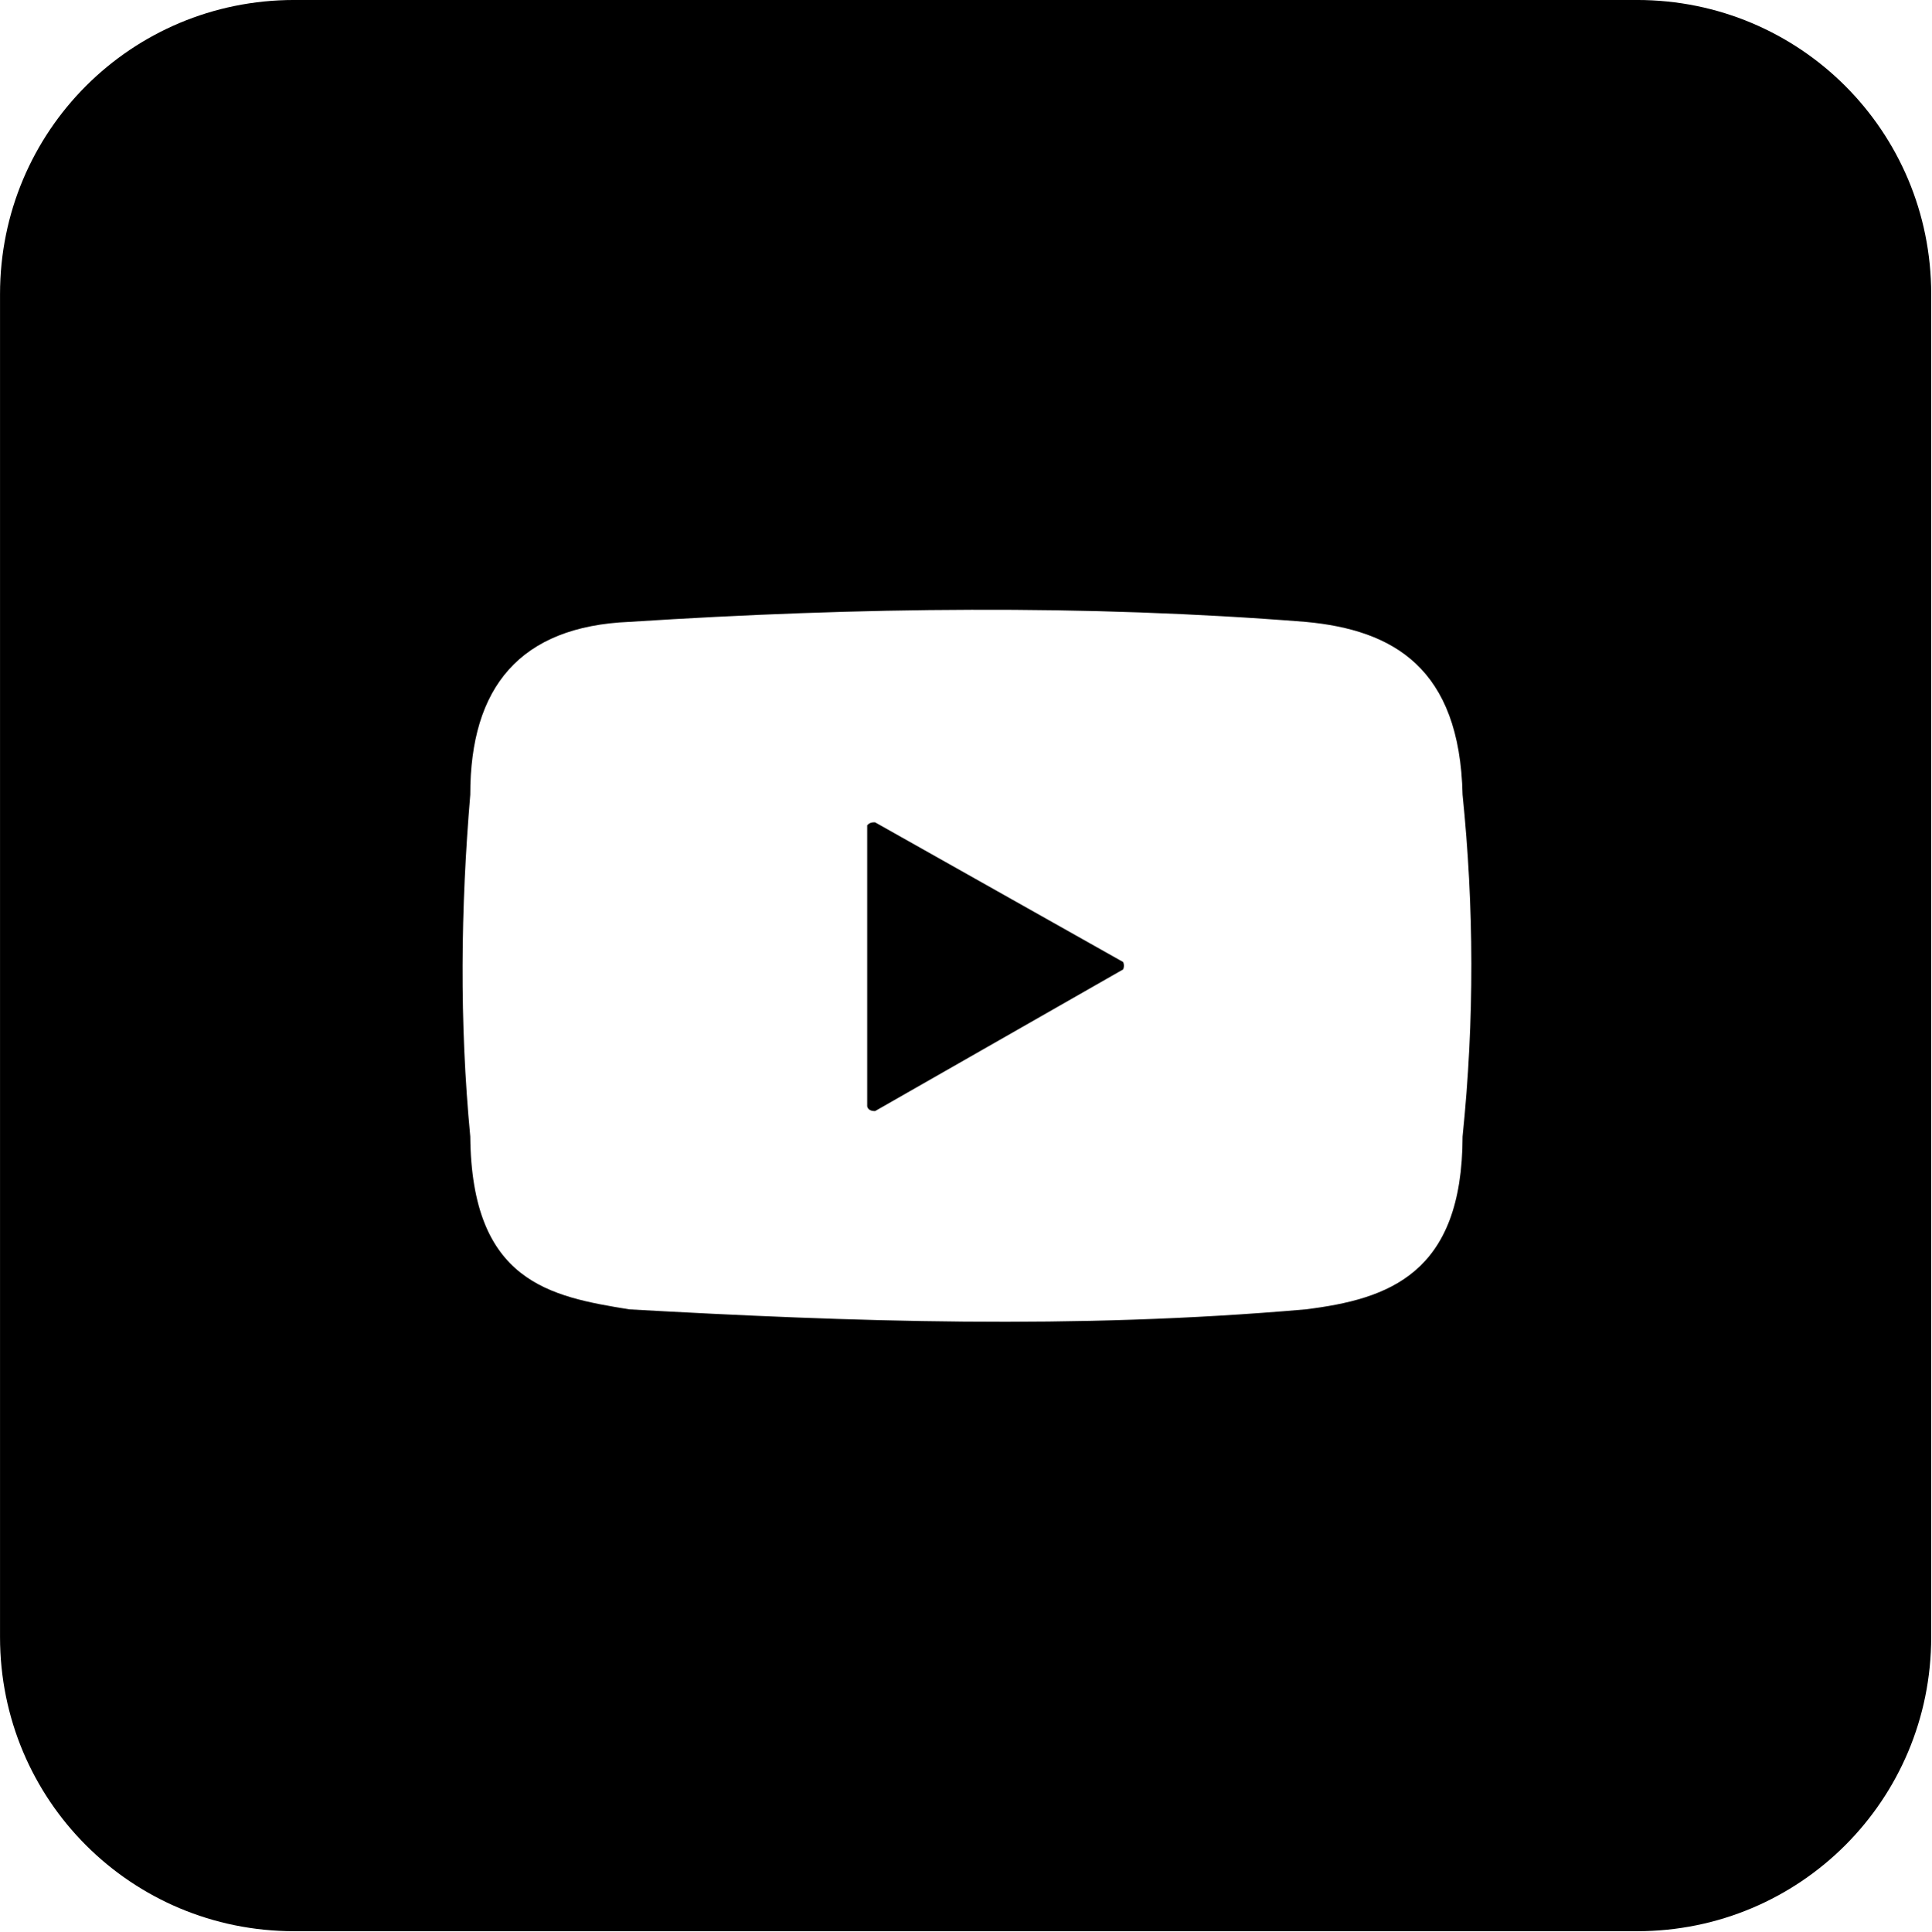
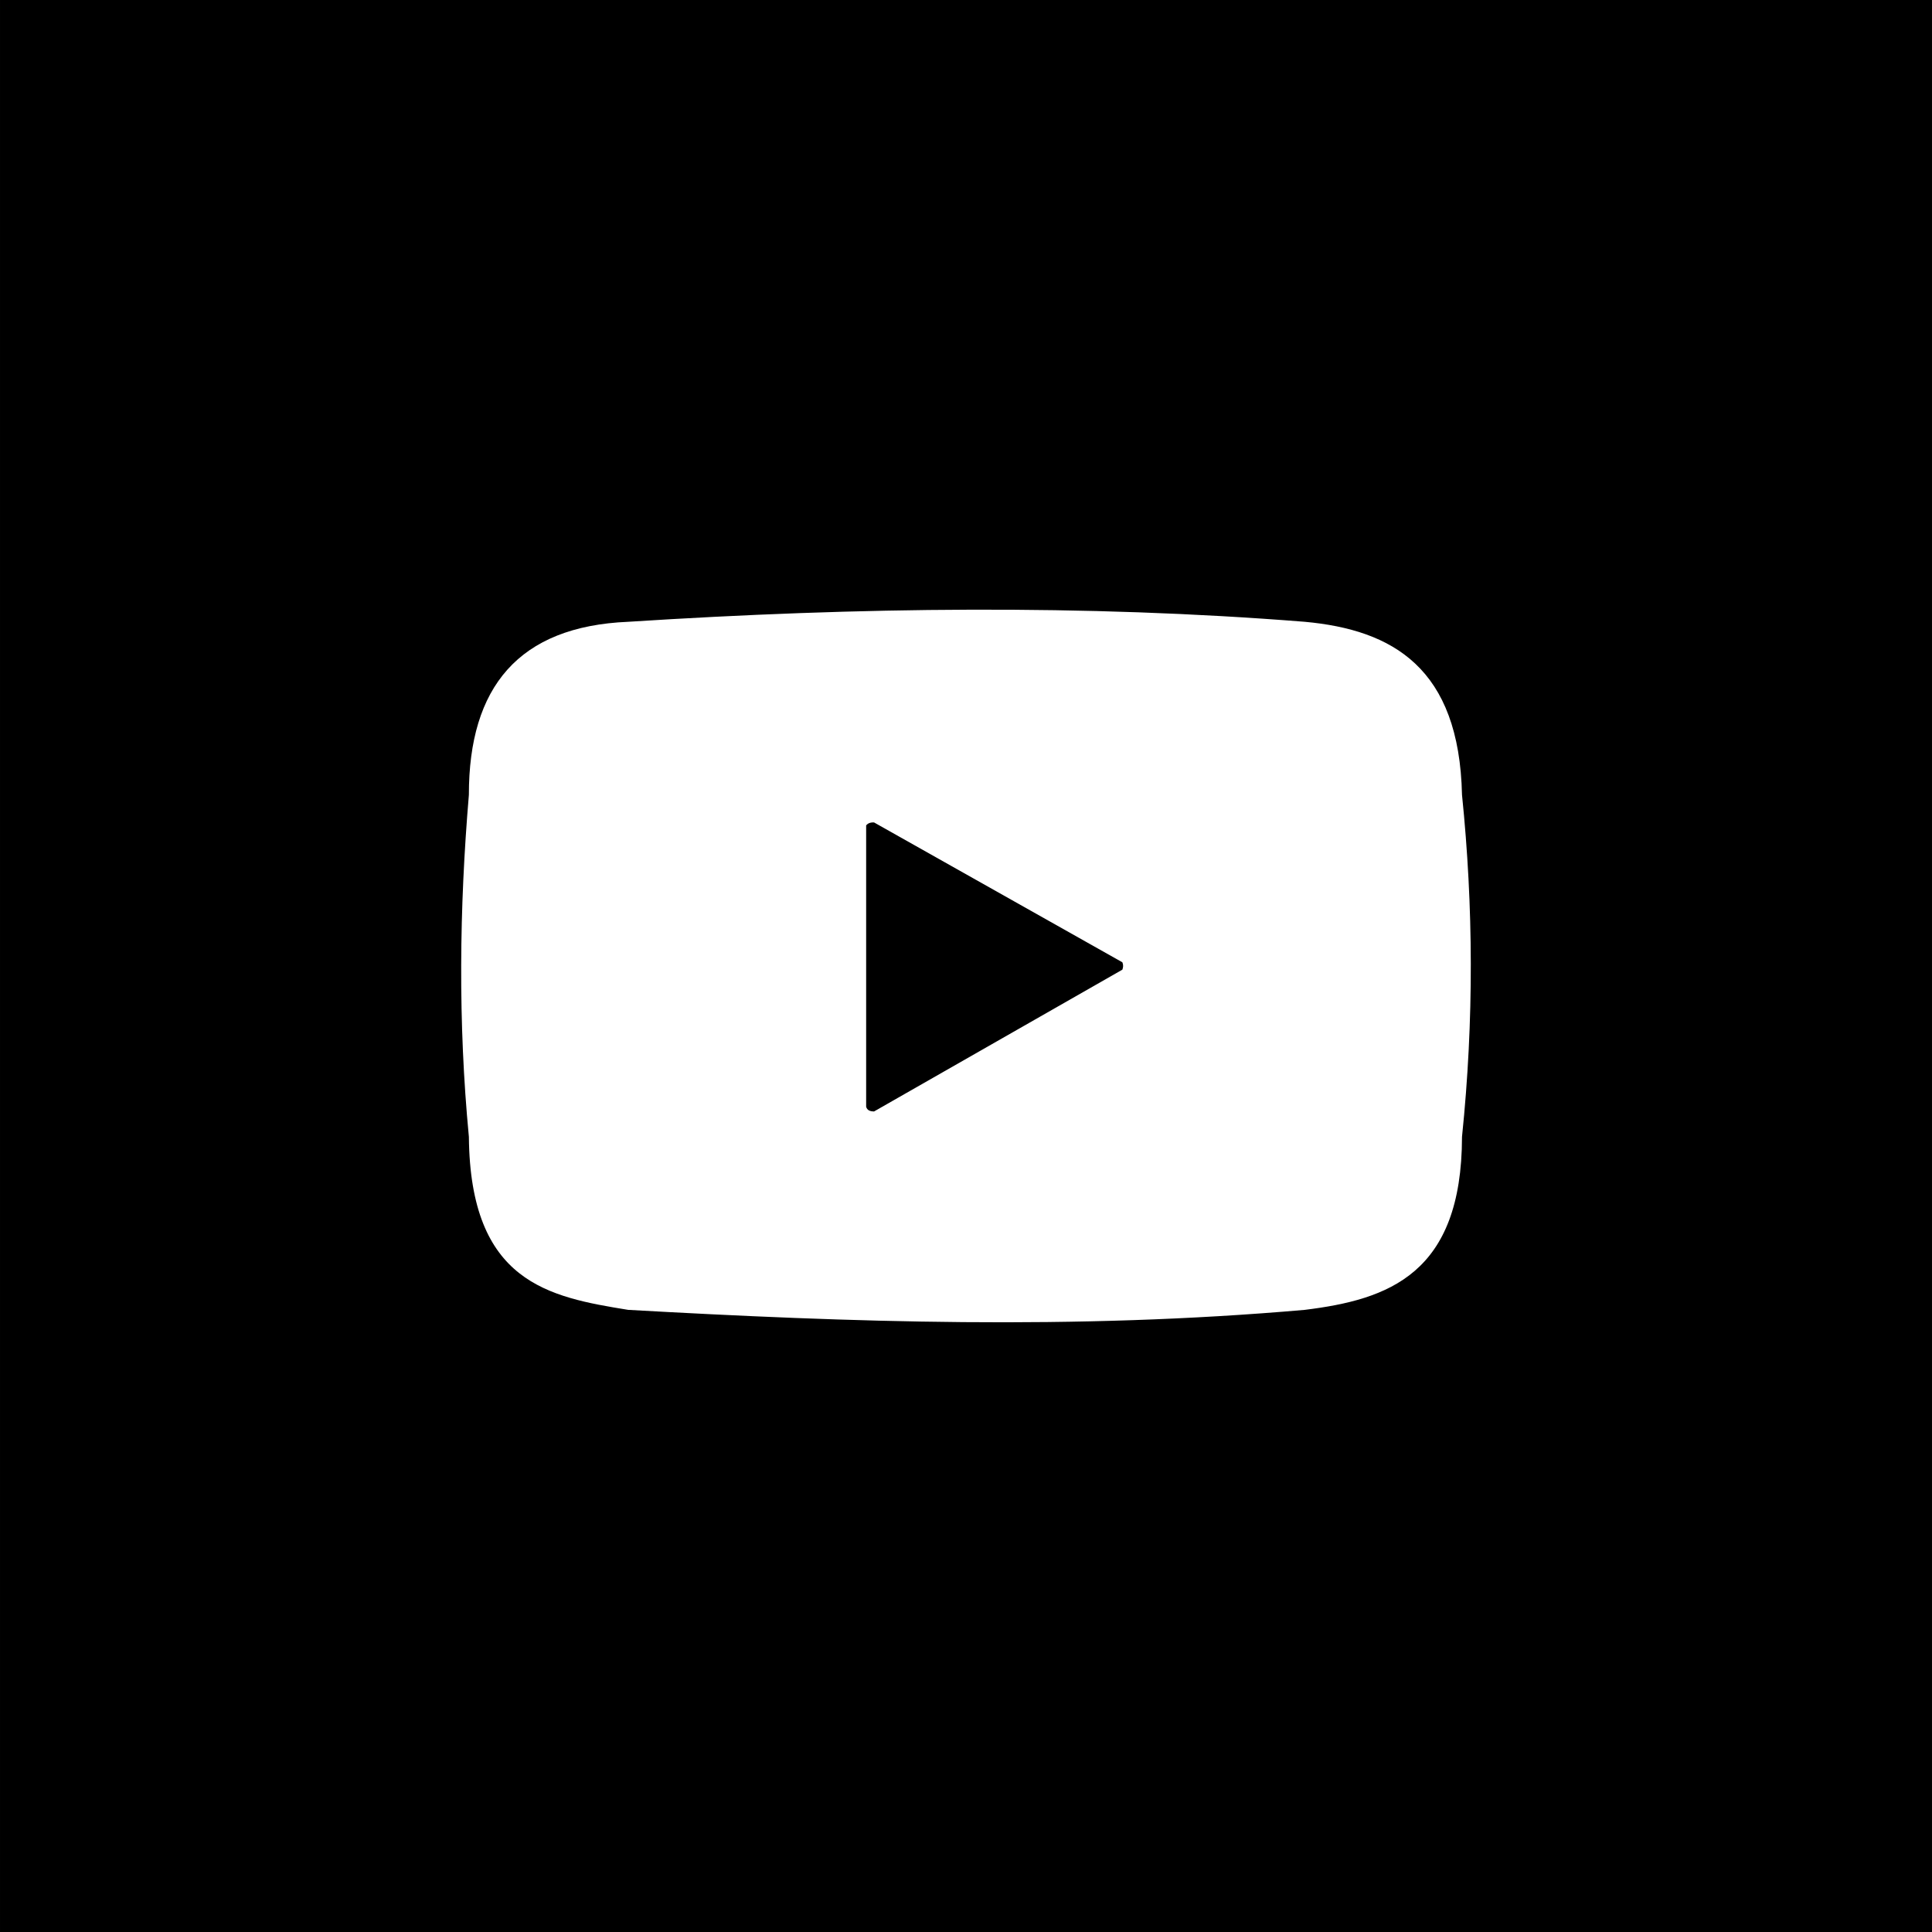
- <svg xmlns="http://www.w3.org/2000/svg" width="38.359mm" height="38.359mm" viewBox="0 0 38.359 38.359" version="1.1" id="svg65494">
+ <svg xmlns="http://www.w3.org/2000/svg" width="38.343mm" height="38.343mm" viewBox="0 0 38.343 38.343" version="1.1" id="svg65494">
  <defs id="defs65491" />
-   <g id="layer1" transform="translate(-85.88047,-129.3203)">
-     <path id="rect61073" style="fill:#000000;stroke-width:0.56" d="m 91.723,129.32 c -3.237,0 -5.842,2.606 -5.842,5.842 v 26.675 c 0,3.237 2.606,5.842 5.842,5.842 h 26.674 c 3.237,0 5.842,-2.606 5.842,-5.842 v -26.675 c 0,-3.237 -2.606,-5.842 -5.842,-5.842 z m 13.453,12.112 c 2.24,-0.007 4.454,0.067 6.634,0.24 1.746,0.16 3.065,0.914 3.121,3.434 0.225,2.201 0.24,4.459 0,6.788 -0.004,2.725 -1.464,3.23 -3.121,3.434 -4.59,0.401 -9.022,0.247 -13.427,0 -1.577,-0.255 -3.135,-0.542 -3.162,-3.434 -0.217,-2.273 -0.19,-4.534 0,-6.788 -0.002,-2.137 0.986,-3.343 3.162,-3.434 2.286,-0.147 4.553,-0.234 6.793,-0.24 z m -1.914,4.222 c -0.079,-0.004 -0.126,0.021 -0.157,0.059 v 5.582 c 0.018,0.071 0.078,0.094 0.157,0.094 l 4.928,-2.814 c 0.018,-0.047 0.021,-0.095 0,-0.146 z" />
+   <g id="layer1" transform="translate(-168.6759,-129.3316)">
+     <path id="rect1057" style="fill:#000000;stroke-width:1.89" d="M 312.928,0.043 V 144.961 H 457.846 V 0.043 Z M 385.721,45.775 c 8.466,-0.026 16.835,0.252 25.076,0.908 6.599,0.603 11.585,3.457 11.795,12.98 0.85,8.318 0.908,16.853 0,25.652 -0.015,10.299 -5.531,12.209 -11.795,12.98 -17.349,1.517 -34.1,0.935 -50.748,0 -5.959,-0.965 -11.849,-2.049 -11.951,-12.98 -0.82,-8.59 -0.717,-17.136 0,-25.652 -0.008,-8.076 3.728,-12.636 11.951,-12.98 8.641,-0.555 17.206,-0.883 25.672,-0.908 z m -7.23,15.959 c -0.299,-0.015 -0.477,0.077 -0.594,0.223 v 21.1 c 0.07,0.267 0.294,0.354 0.594,0.355 l 18.625,-10.635 c 0.067,-0.177 0.081,-0.36 0,-0.553 z" transform="matrix(0.2645833,0,0,0.2645833,85.88047,129.3203)" />
  </g>
</svg>
